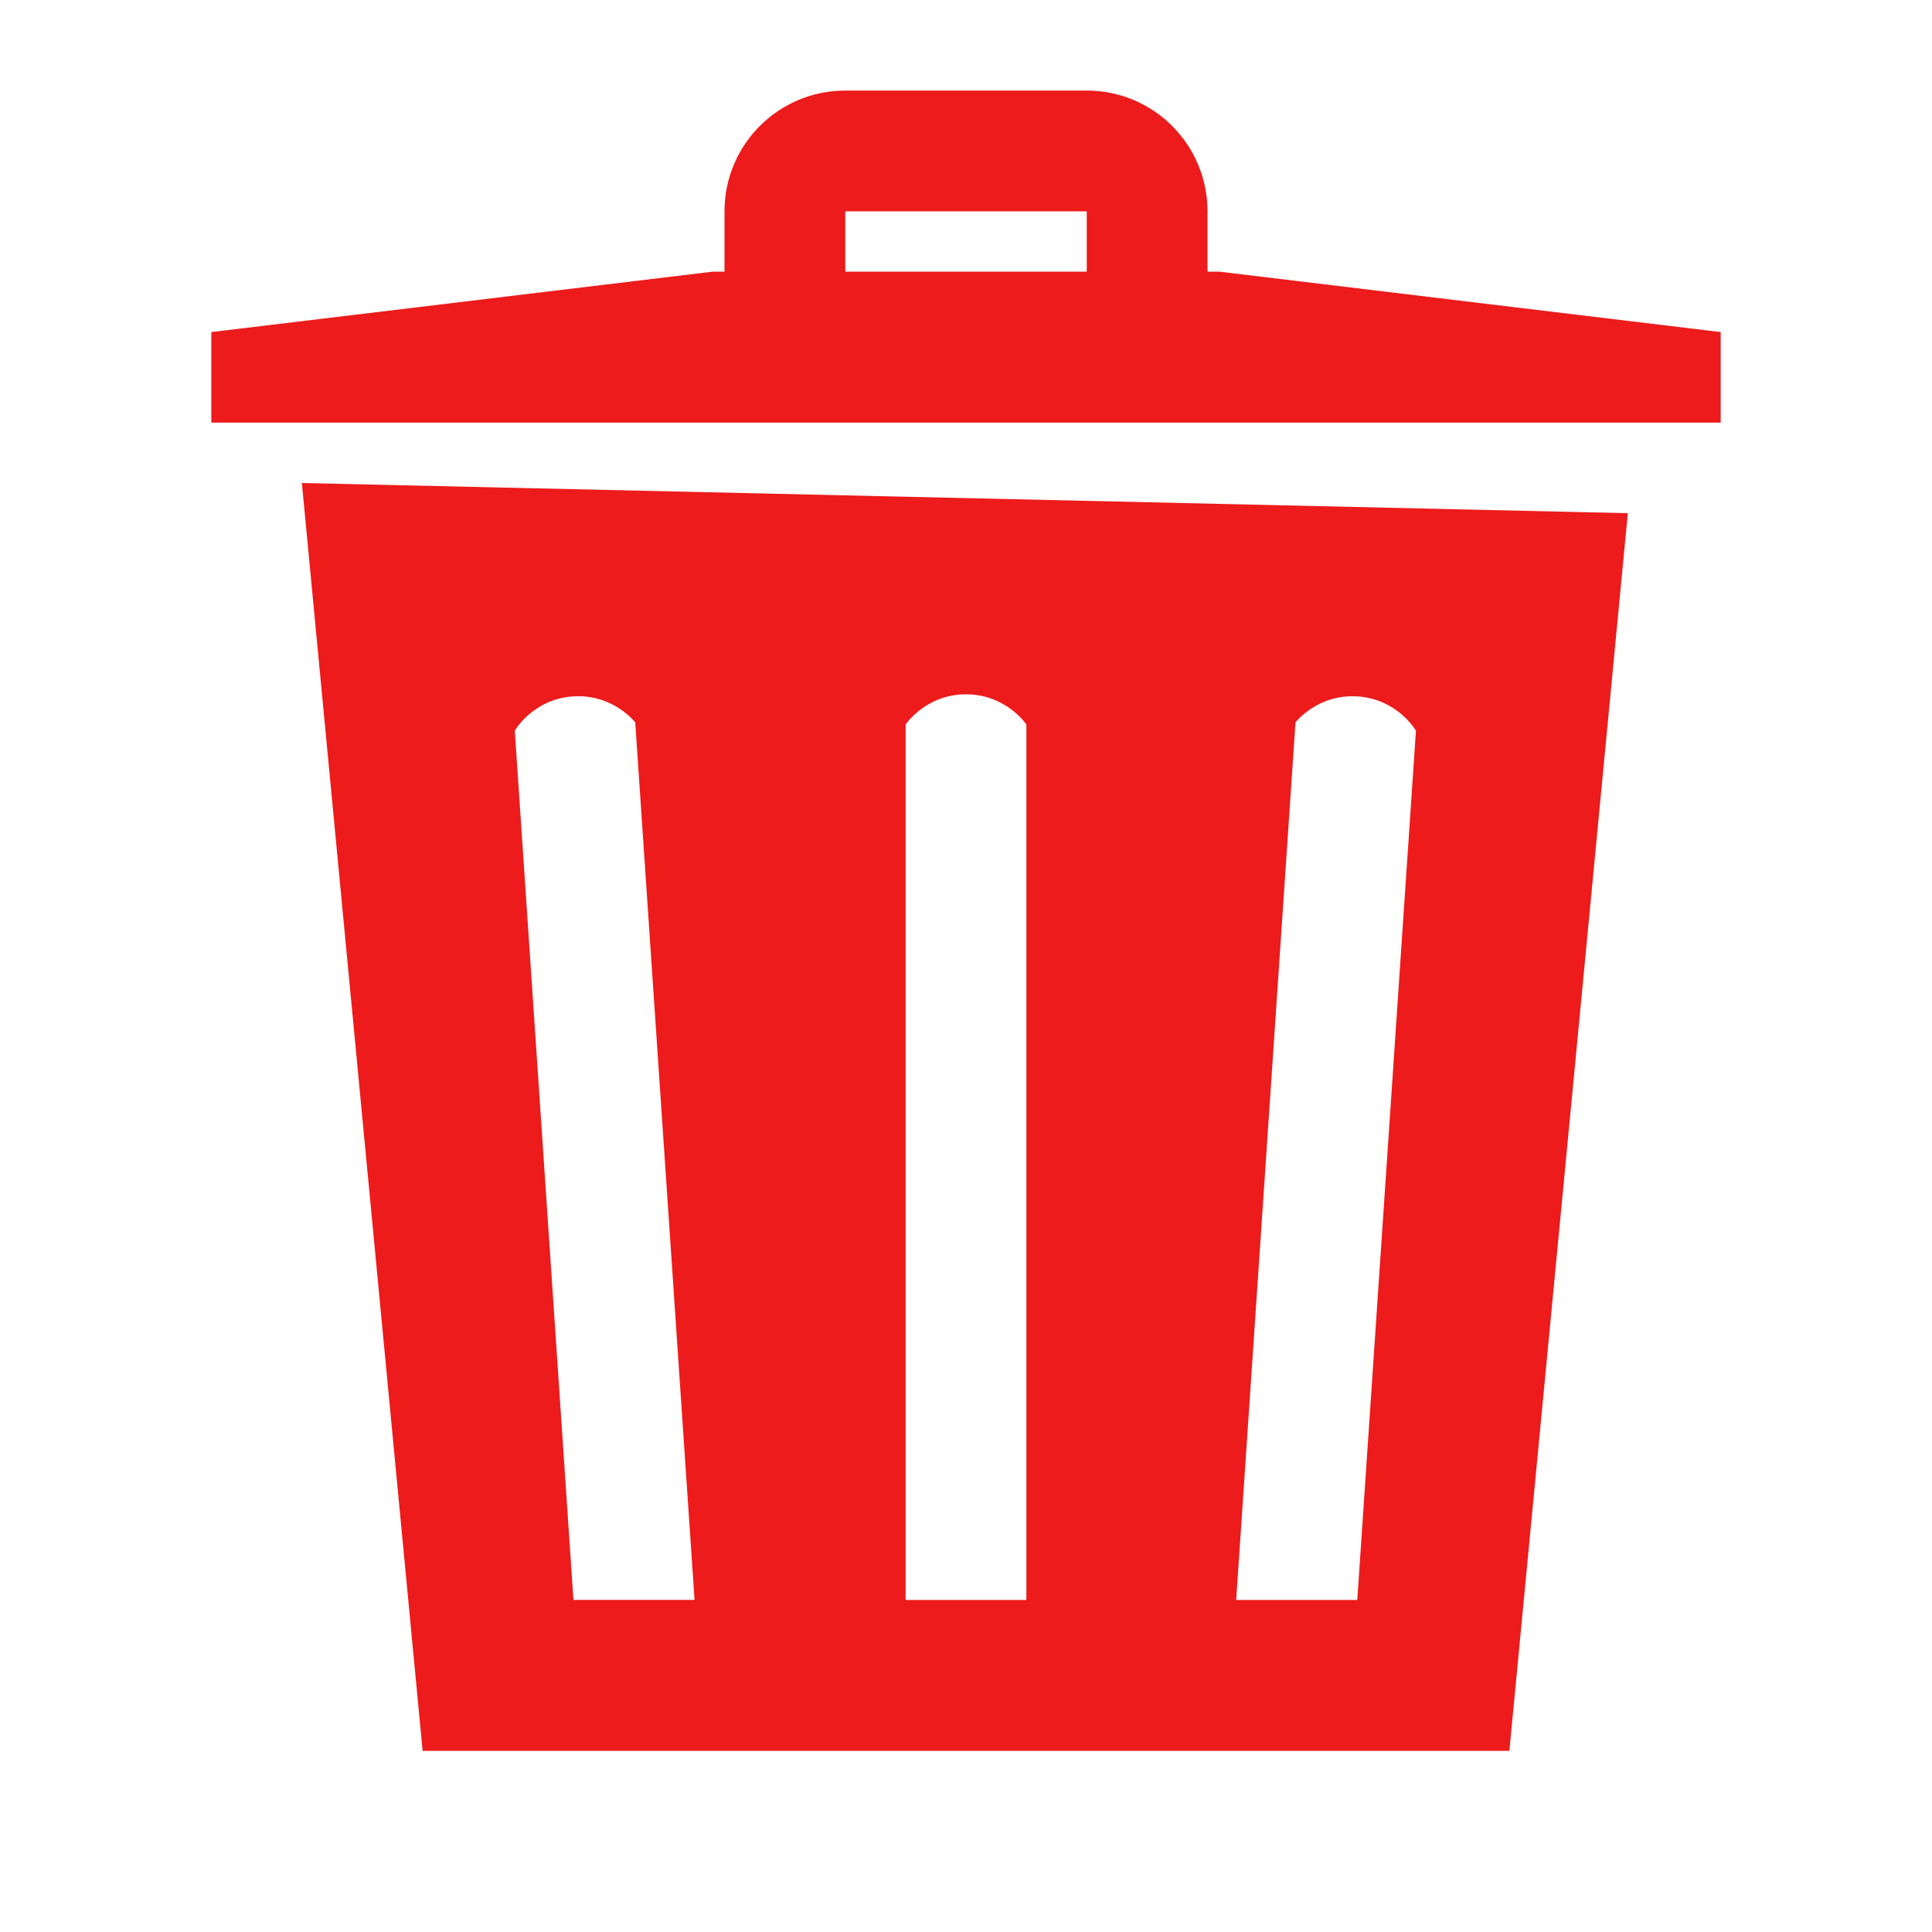
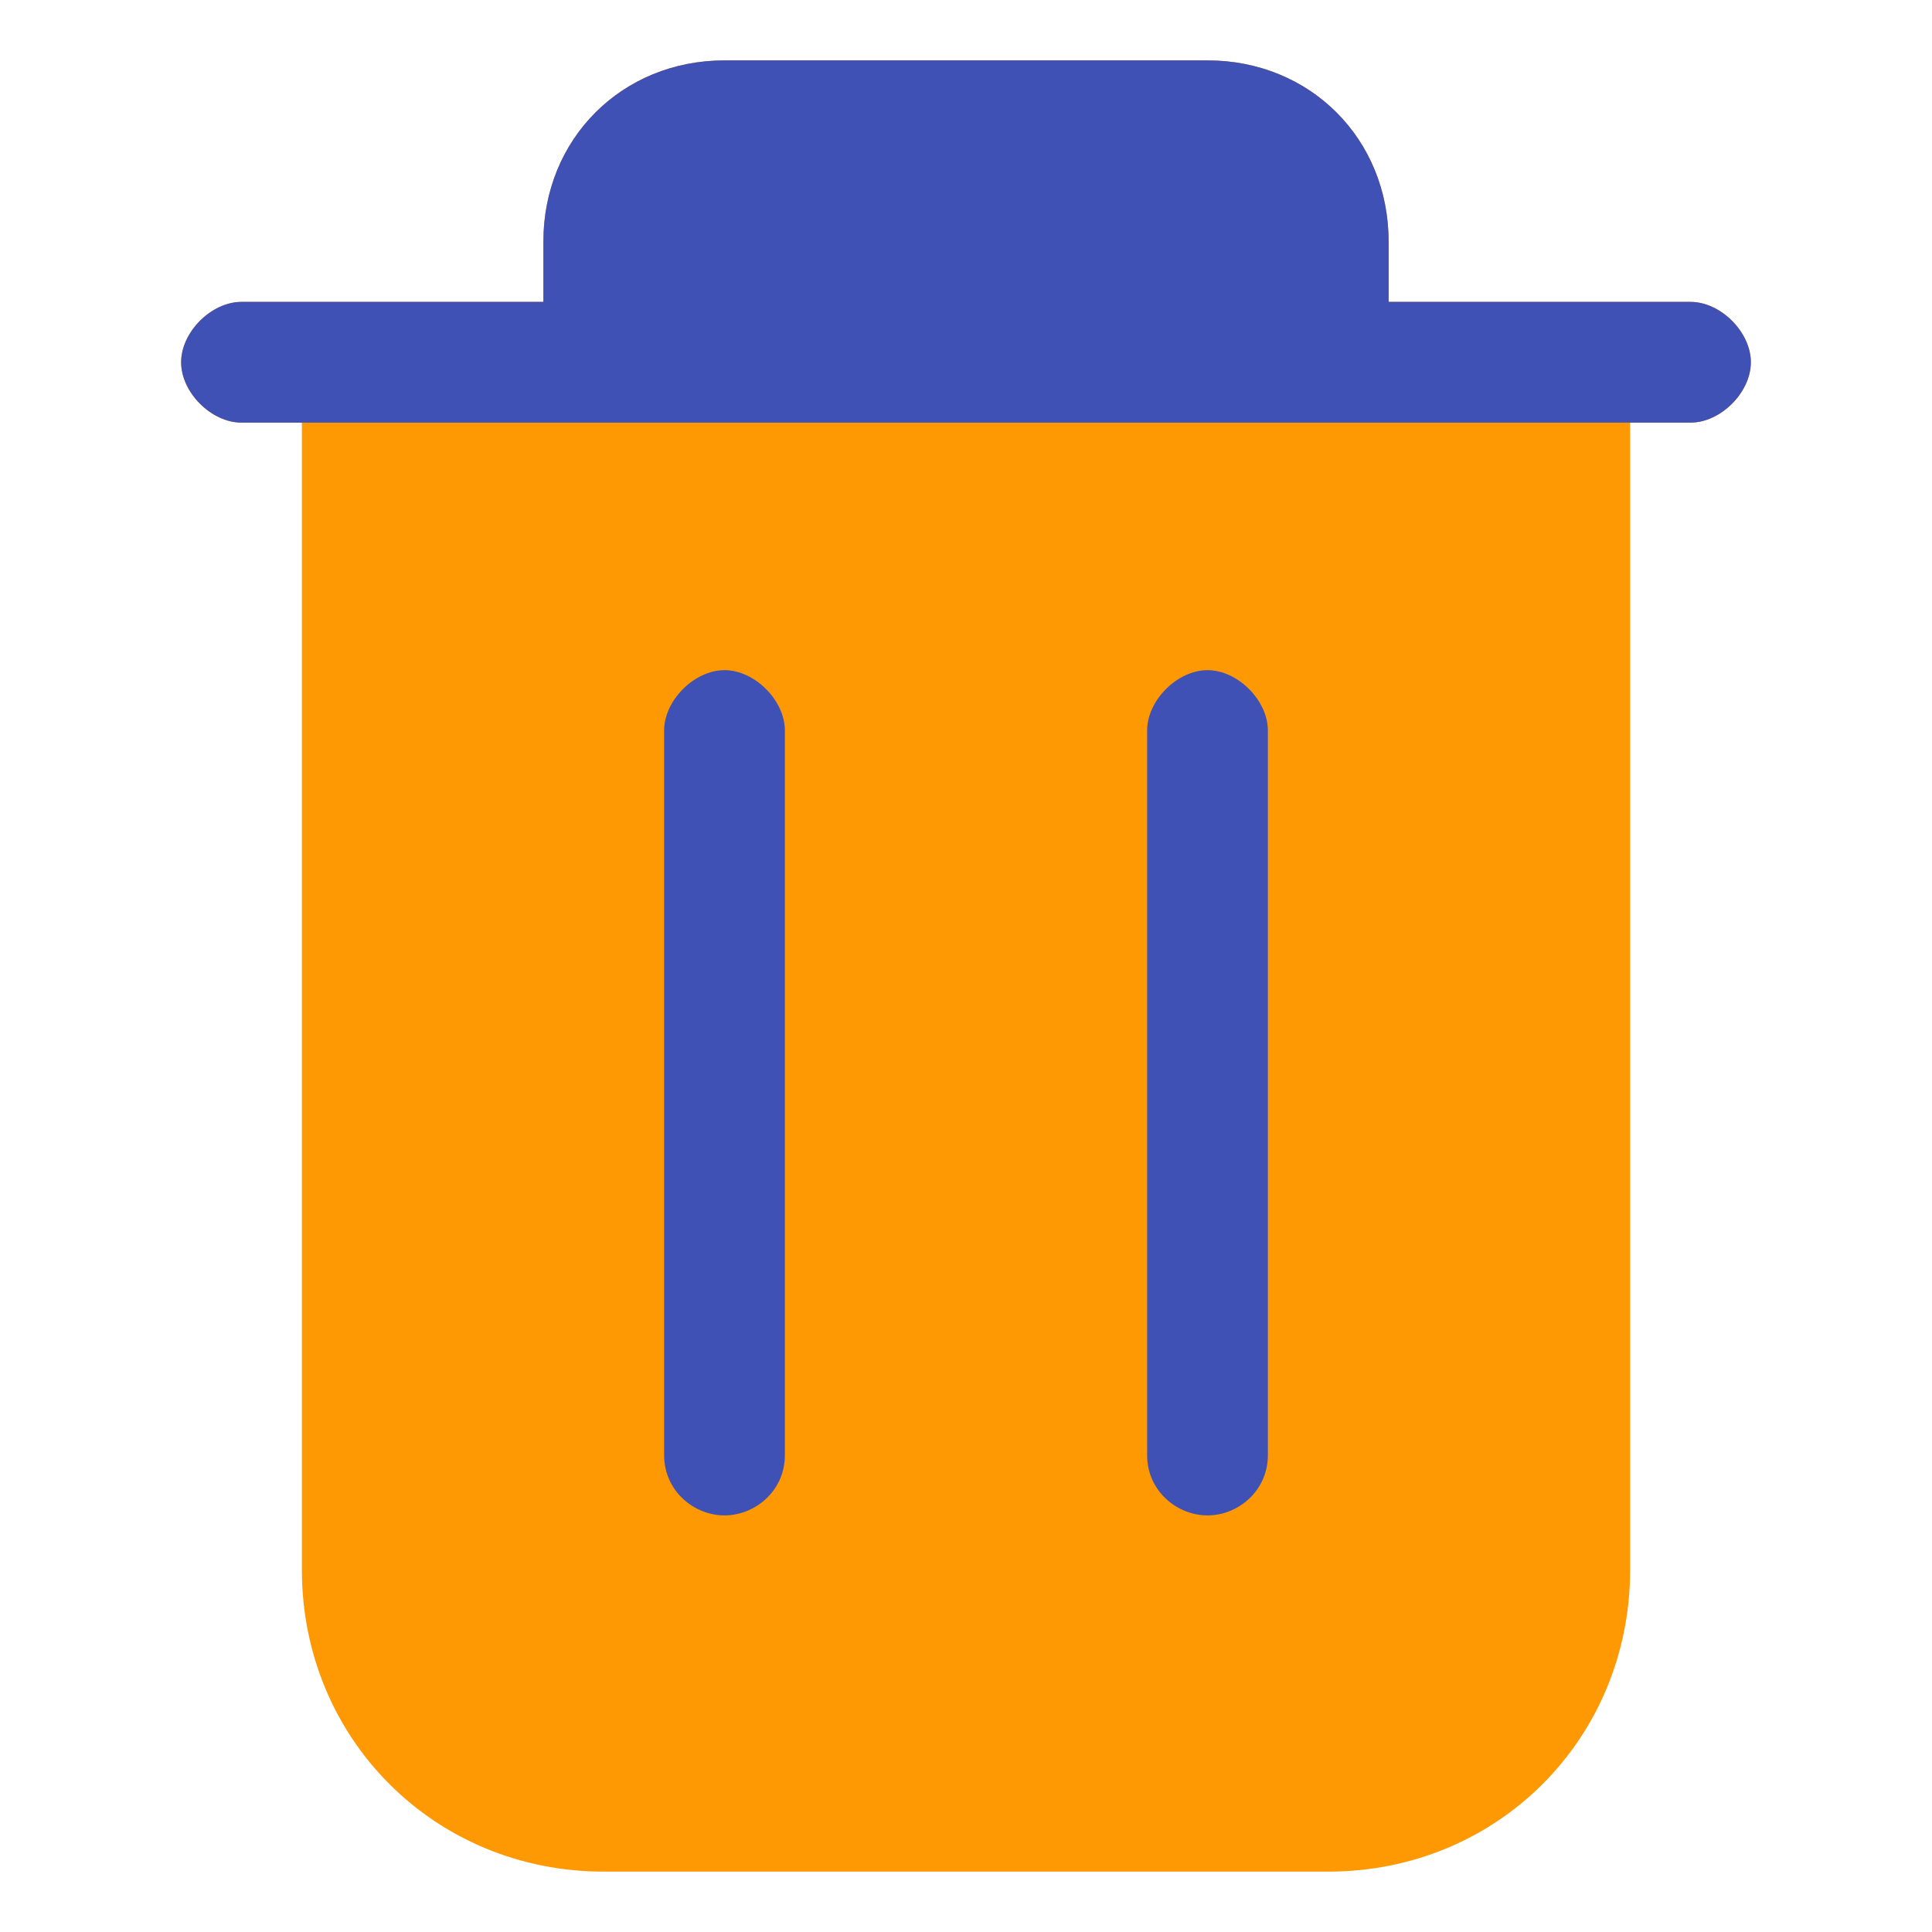
- <svg xmlns="http://www.w3.org/2000/svg" viewBox="0,0,256,256" width="64px" height="64px" fill-rule="nonzero">
-   <g fill="#ed1b1b" fill-rule="nonzero" stroke="none" stroke-width="1" stroke-linecap="butt" stroke-linejoin="miter" stroke-miterlimit="10" stroke-dasharray="" stroke-dashoffset="0" font-family="none" font-weight="none" font-size="none" text-anchor="none" style="mix-blend-mode: normal">
-     <g transform="scale(4,4)">
-       <path d="M28,3c-2.209,0 -4,1.791 -4,4v2h-0.4l-16.6,2v3h50v-3l-16.6,-2h-0.4v-2c0,-2.209 -1.791,-4 -4,-4zM28,7h8v2h-8zM10,16l4,42h36l3.924,-41zM32,23c1.333,0 2,1 2,1v29h-4v-29c0,0 0.667,-1 2,-1zM18.977,23.07c1.33,-0.093 2.066,0.859 2.066,0.859l1.965,29.07h-4.012l-1.943,-28.793c0,0 0.594,-1.044 1.924,-1.137zM44.979,23.07c1.33,0.093 1.926,1.137 1.926,1.137l-1.943,28.793h-4.012l1.965,-29.07c0,0 0.734,-0.952 2.064,-0.859z" />
+ <svg xmlns="http://www.w3.org/2000/svg" width="800px" height="800px" viewBox="0 0 32 32" enable-background="new 0 0 32 32" version="1.1" xml:space="preserve">
+   <g id="Home" />
+   <g id="Print" />
+   <g id="Mail" />
+   <g id="Camera" />
+   <g id="Video" />
+   <g id="Film" />
+   <g id="Message" />
+   <g id="Telephone" />
+   <g id="User" />
+   <g id="File" />
+   <g id="Folder" />
+   <g id="Map" />
+   <g id="Download" />
+   <g id="Upload" />
+   <g id="Video_Recorder" />
+   <g id="Schedule" />
+   <g id="Cart" />
+   <g id="Setting" />
+   <g id="Search" />
+   <g id="Pencils" />
+   <g id="Group" />
+   <g id="Record" />
+   <g id="Headphone" />
+   <g id="Music_Player" />
+   <g id="Sound_On" />
+   <g id="Sound_Off" />
+   <g id="Lock" />
+   <g id="Lock_open" />
+   <g id="Love" />
+   <g id="Favorite" />
+   <g id="Film_1_" />
+   <g id="Music" />
+   <g id="Puzzle" />
+   <g id="Turn_Off" />
+   <g id="Book" />
+   <g id="Save" />
+   <g id="Reload" />
+   <g id="Trash">
+     <path d="M28,5h-5V4c0-1.7-1.3-3-3-3h-4h-4c-1.7,0-3,1.3-3,3v1H4C3.5,5,3,5.5,3,6s0.5,1,1,1h1v19c0,2.8,2.2,5,5,5h6   h6c2.8,0,5-2.2,5-5V7h1c0.5,0,1-0.5,1-1S28.5,5,28,5z" fill="#FE9803" />
+     <g>
+       <path d="M12,11.1c-0.5,0-1,0.5-1,1v12c0,0.6,0.5,1,1,1s1-0.4,1-1v-12C13,11.6,12.5,11.1,12,11.1z" fill="#3F51B5" />
+       <path d="M20,11.1c-0.5,0-1,0.5-1,1v12c0,0.6,0.5,1,1,1s1-0.4,1-1v-12C21,11.6,20.5,11.1,20,11.1z" fill="#3F51B5" />
+       <path d="M28,5h-5V4c0-1.7-1.3-3-3-3h-4h-4c-1.7,0-3,1.3-3,3v1H4C3.5,5,3,5.5,3,6s0.5,1,1,1h12h12c0.5,0,1-0.5,1-1    S28.5,5,28,5z" fill="#3F51B5" />
    </g>
  </g>
+   <g id="Tag" />
+   <g id="Link" />
+   <g id="Like" />
+   <g id="Bad" />
+   <g id="Gallery" />
+   <g id="Add" />
+   <g id="Close" />
+   <g id="Forward" />
+   <g id="Back" />
+   <g id="Buy" />
+   <g id="Mac" />
+   <g id="Laptop" />
</svg>
